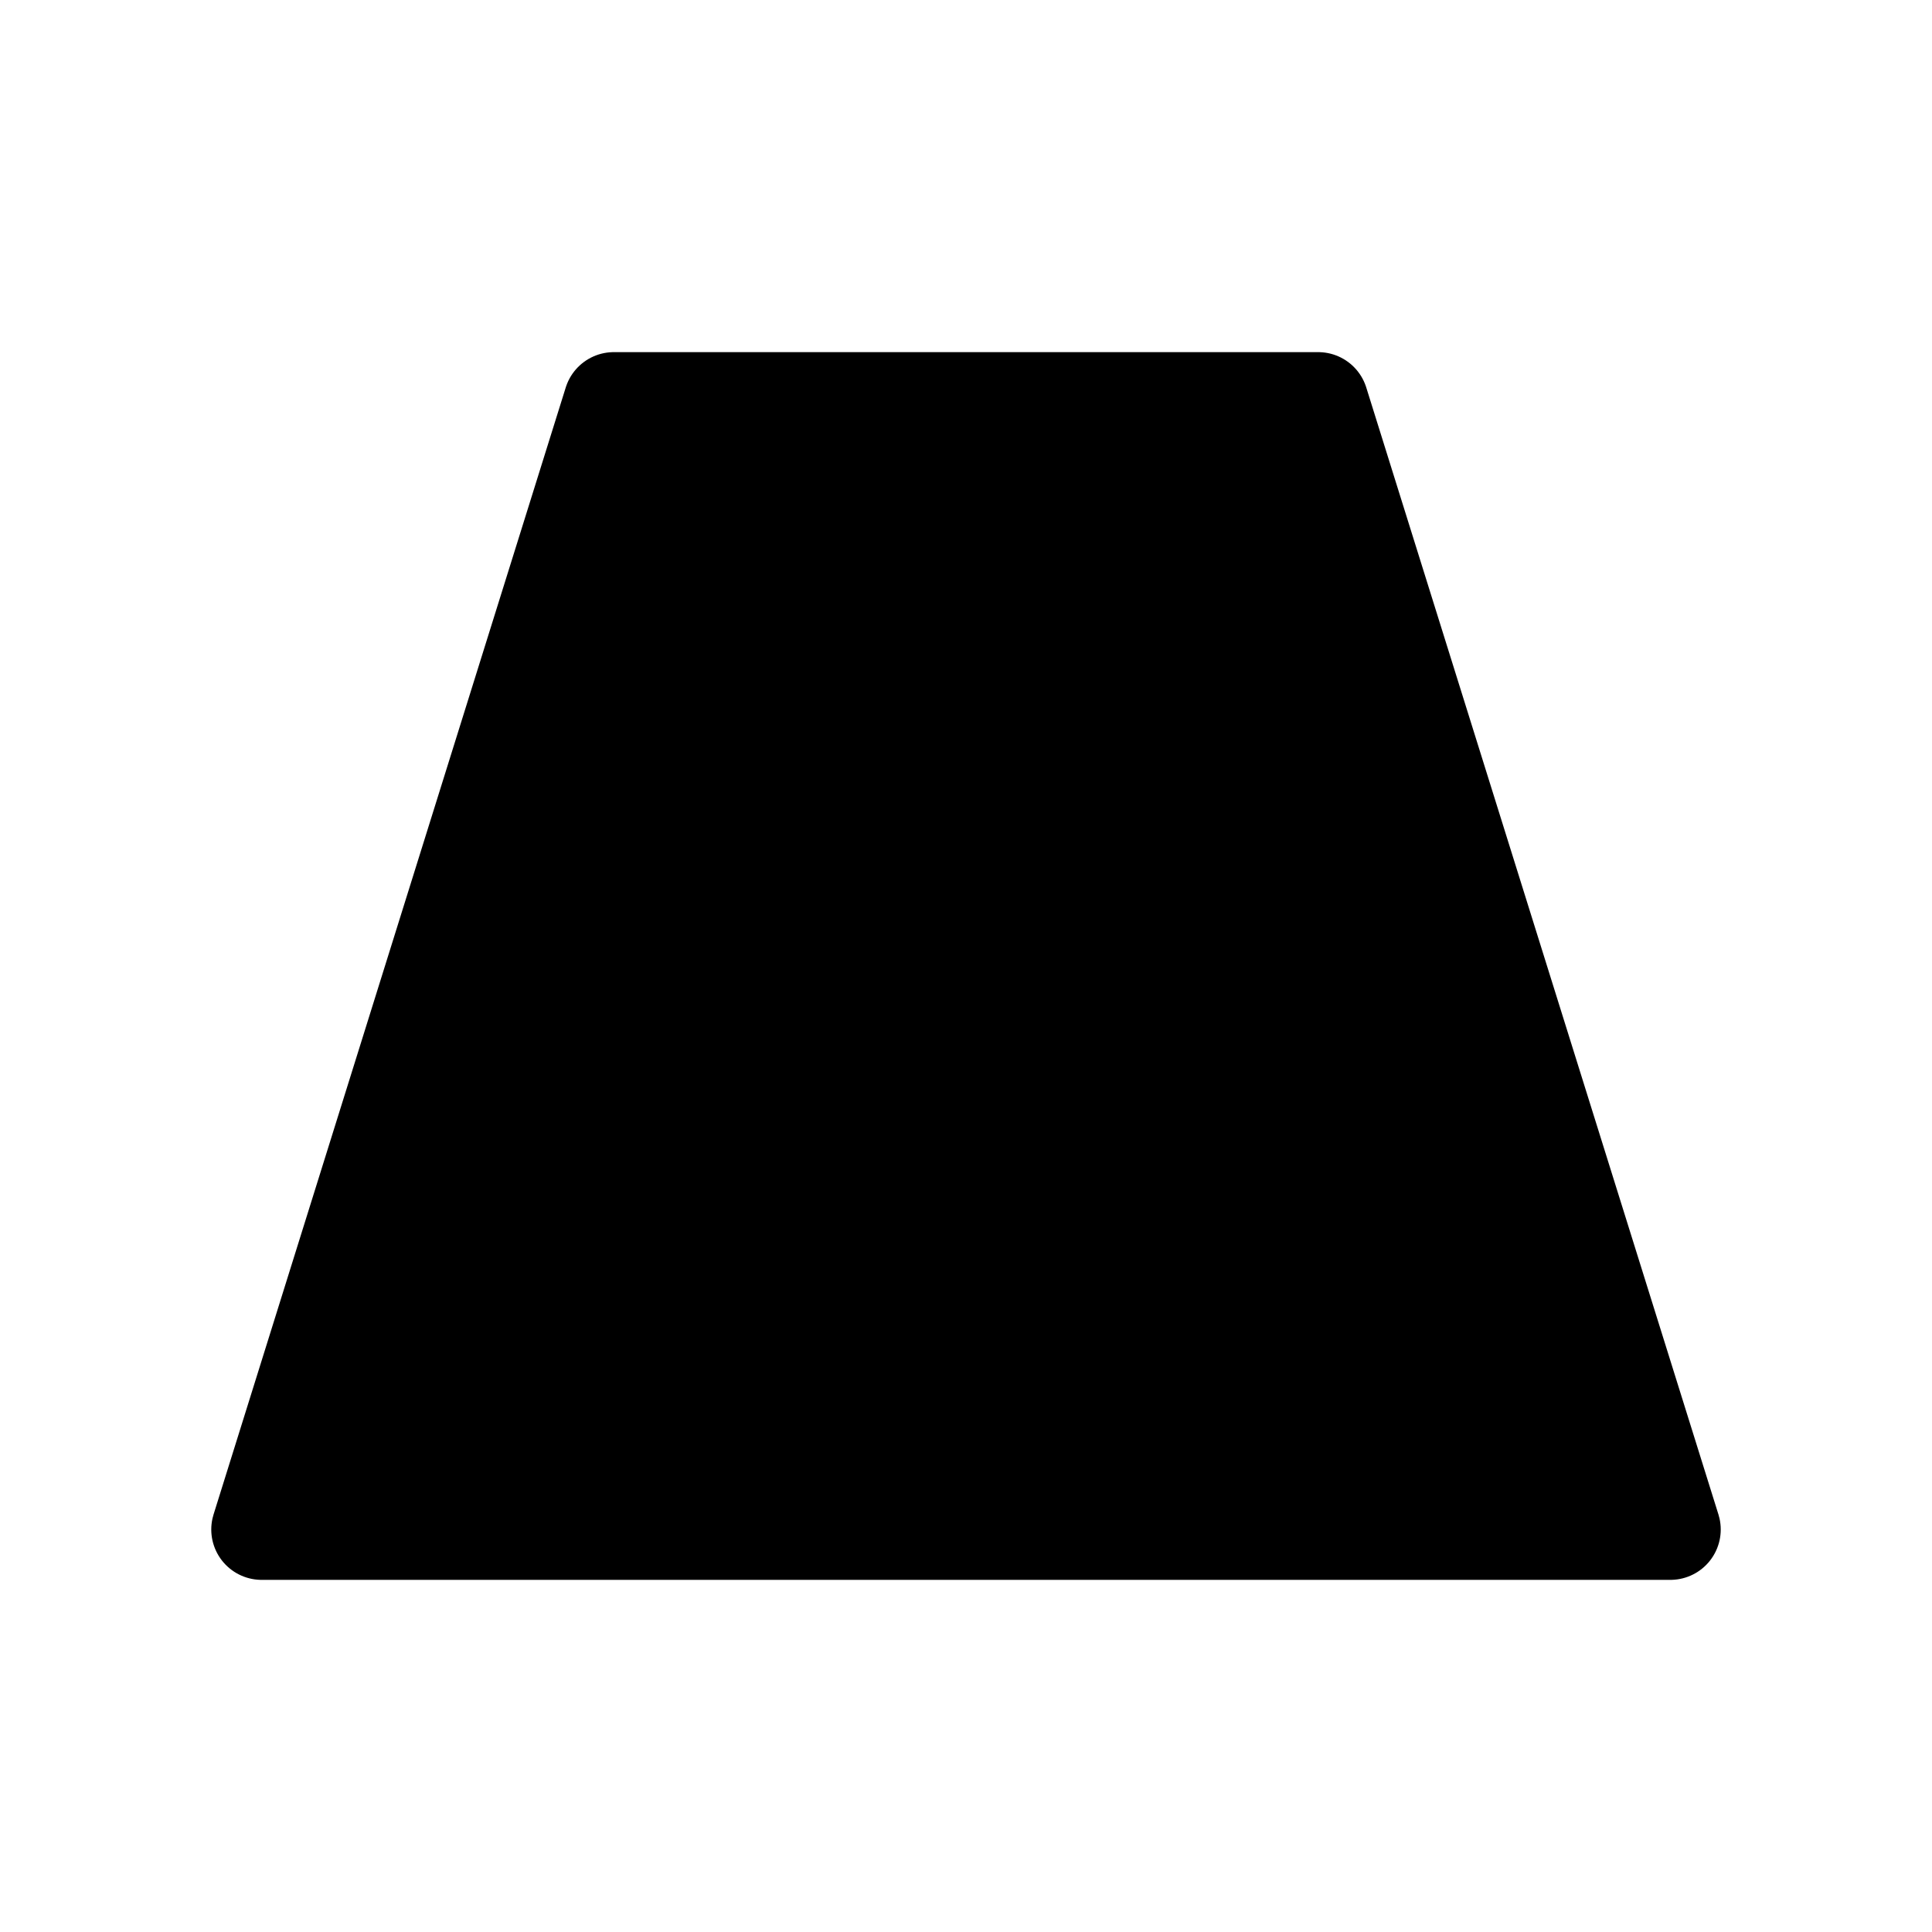
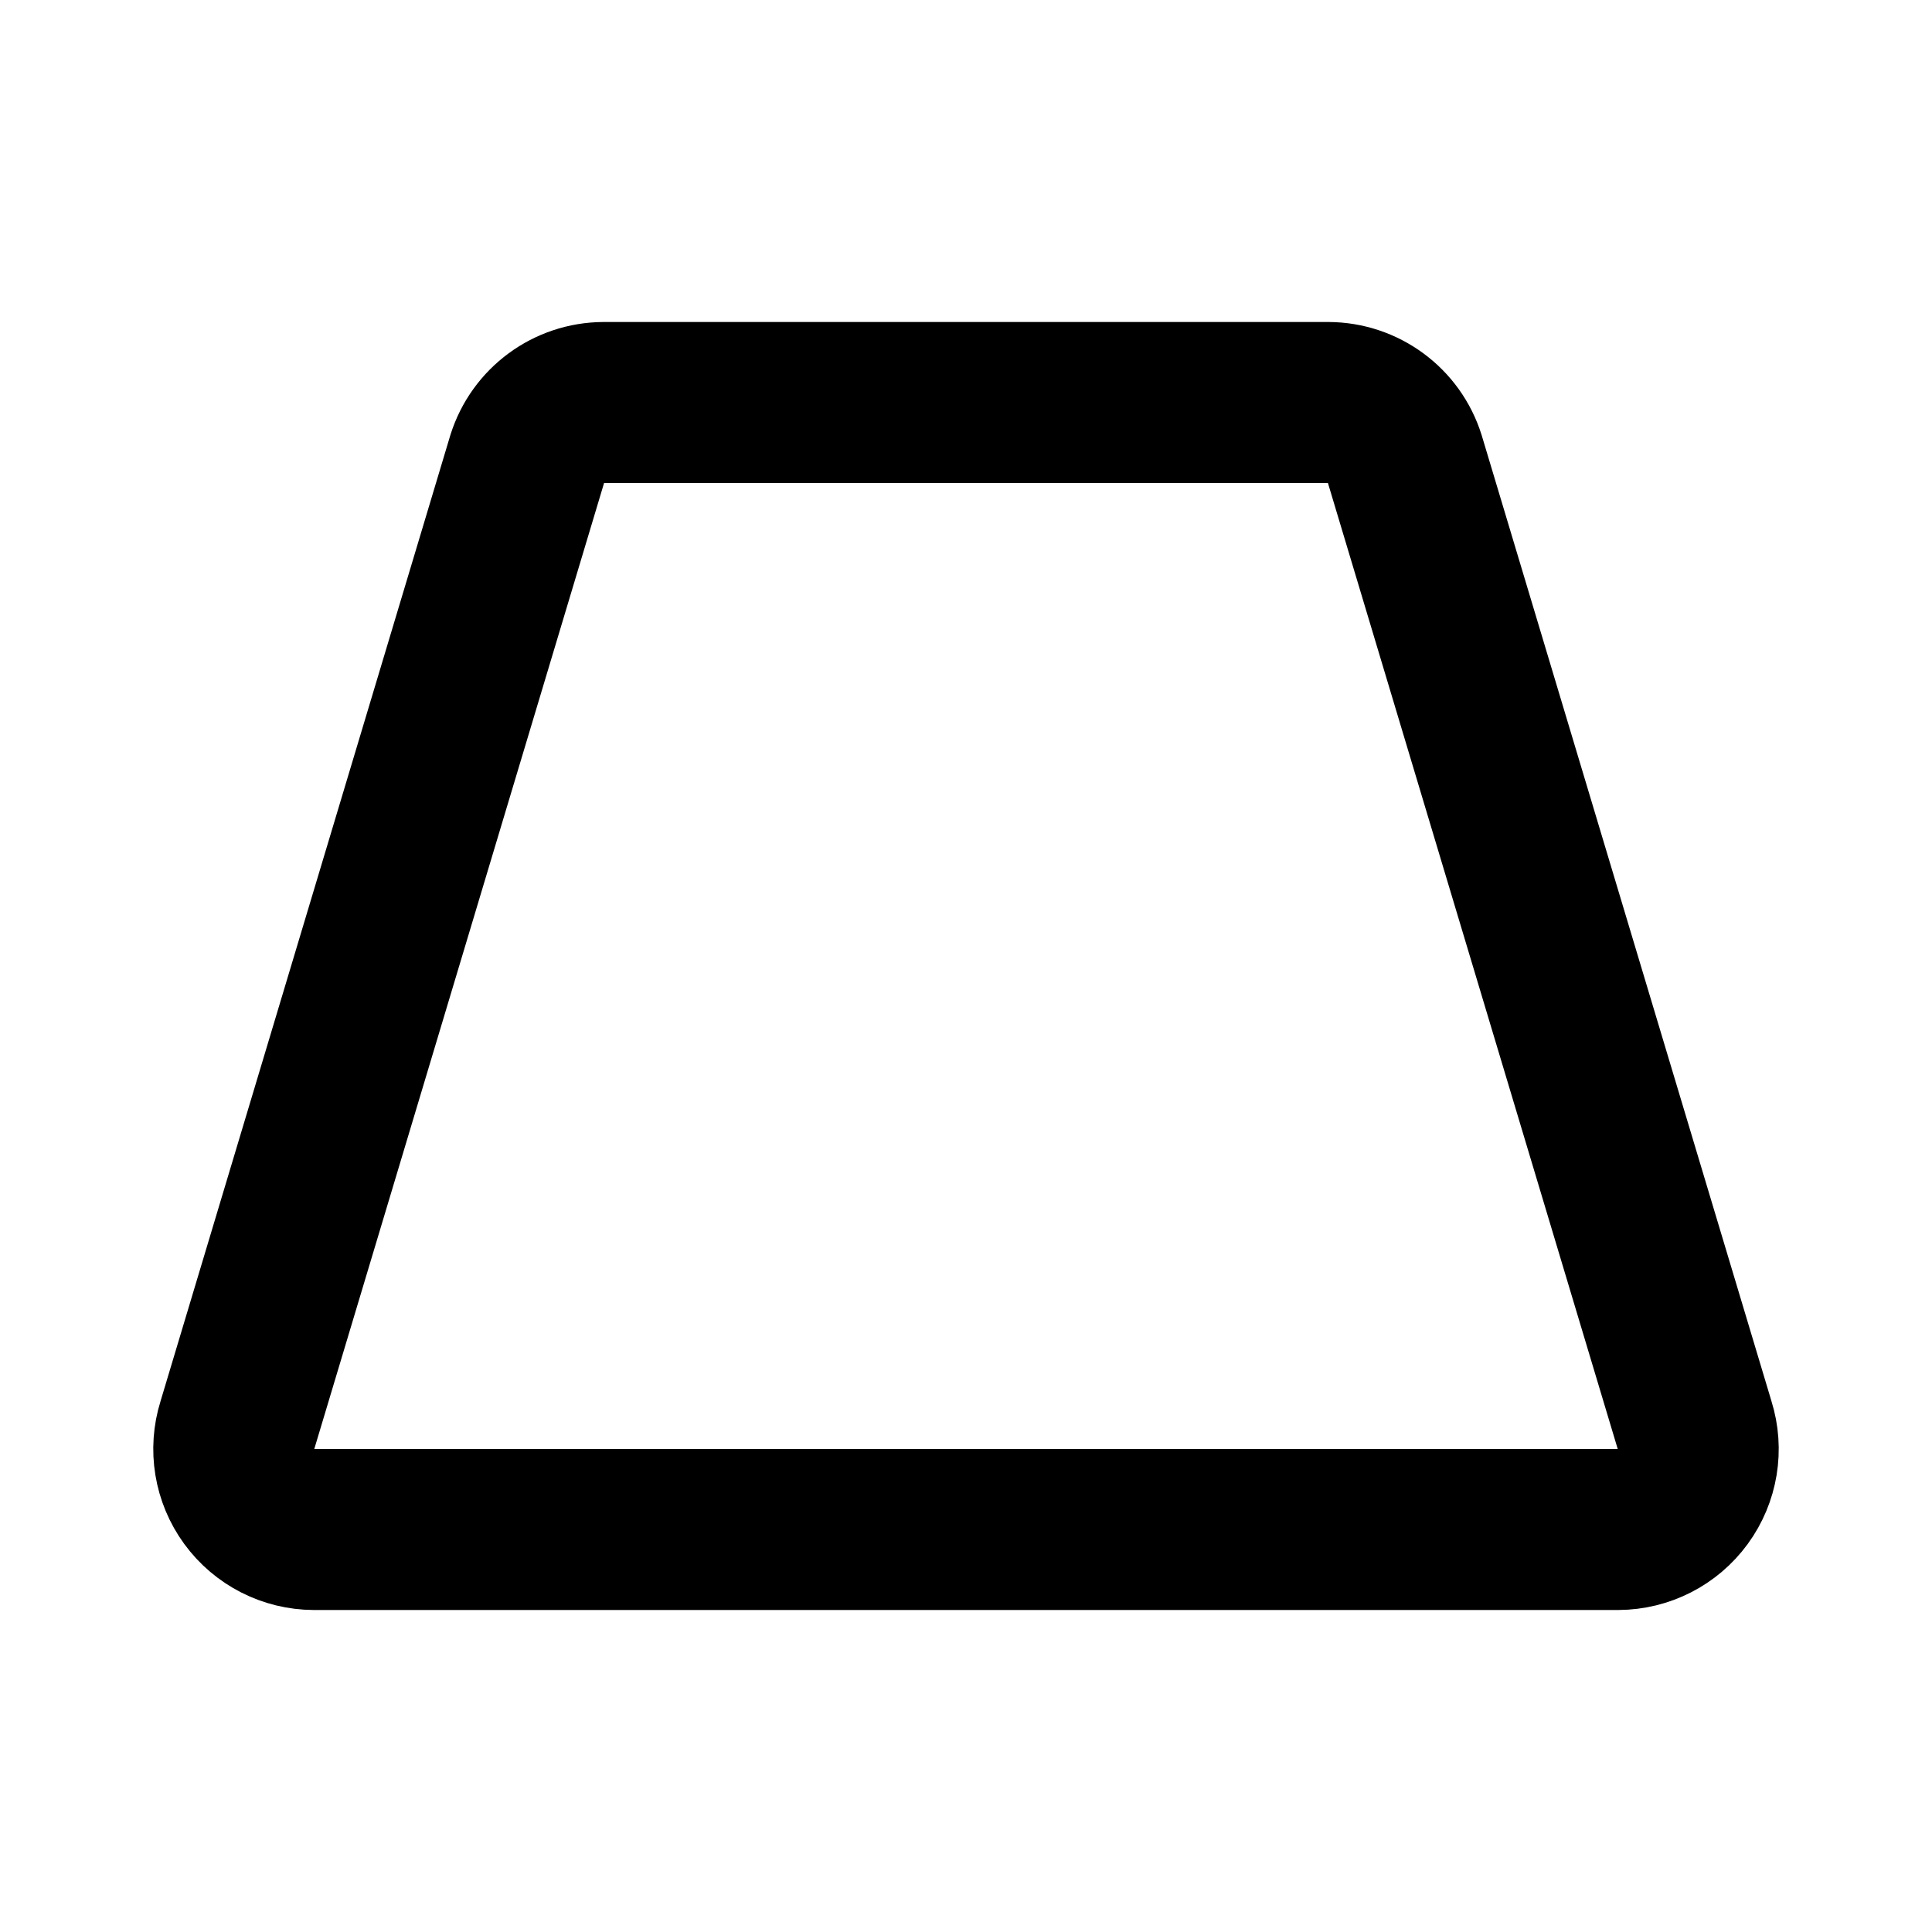
- <svg xmlns="http://www.w3.org/2000/svg" width="24" height="24" viewBox="0 0 24 24">
-   <defs>
-     <linearGradient id="a" x2=".25" y2="1">
-       <stop stop-color="currentColor" />
-       <stop offset="1" stop-color="currentColor" />
-     </linearGradient>
-     <linearGradient id="w" gradientUnits="userSpaceOnUse" x1="0" y1="0" x2="6" y2="24">
-       <stop stop-color="currentColor" />
-       <stop offset="1" stop-color="currentColor" />
-     </linearGradient>
-     <linearGradient id="h" gradientUnits="userSpaceOnUse" x1="0" y1="0" x2="0" y2="20">
-       <stop stop-color="currentColor" stop-opacity=".28" />
-       <stop offset="1" stop-color="currentColor" stop-opacity="0" />
-     </linearGradient>
-   </defs>
-   <g transform="translate(1.5 1.5) scale(.875)" stroke-linejoin="round" stroke-linecap="round">
-     <path d="M7 4H17L22 20H2Z" fill="url(#a)" fill-rule="evenodd" stroke="currentColor" stroke-width="1.43" paint-order="stroke fill" />
-     <path d="M7 4H17L22 20H2Z" fill="none" stroke="url(#h)" stroke-width=".7" />
-     <path d="" fill="none" stroke="currentColor" stroke-width="2.8" />
-     <path d="" fill="none" stroke="url(#w)" stroke-width="1.6" />
-     <path d="" fill="none" stroke="url(#h)" stroke-width=".65" />
-   </g>
+ <svg xmlns="http://www.w3.org/2000/svg" width="24" height="24" viewBox="0 0 24 24" fill="none" stroke="currentColor" stroke-width="2" stroke-linecap="round" stroke-linejoin="round">
+   <path d="M7.5 5h9a1 1 0 0 1 .95.7l3.6 12A1 1 0 0 1 20.1 19H3.9a1 1 0 0 1-.95-1.3l3.6-12A1 1 0 0 1 7.5 5z" />
</svg>
